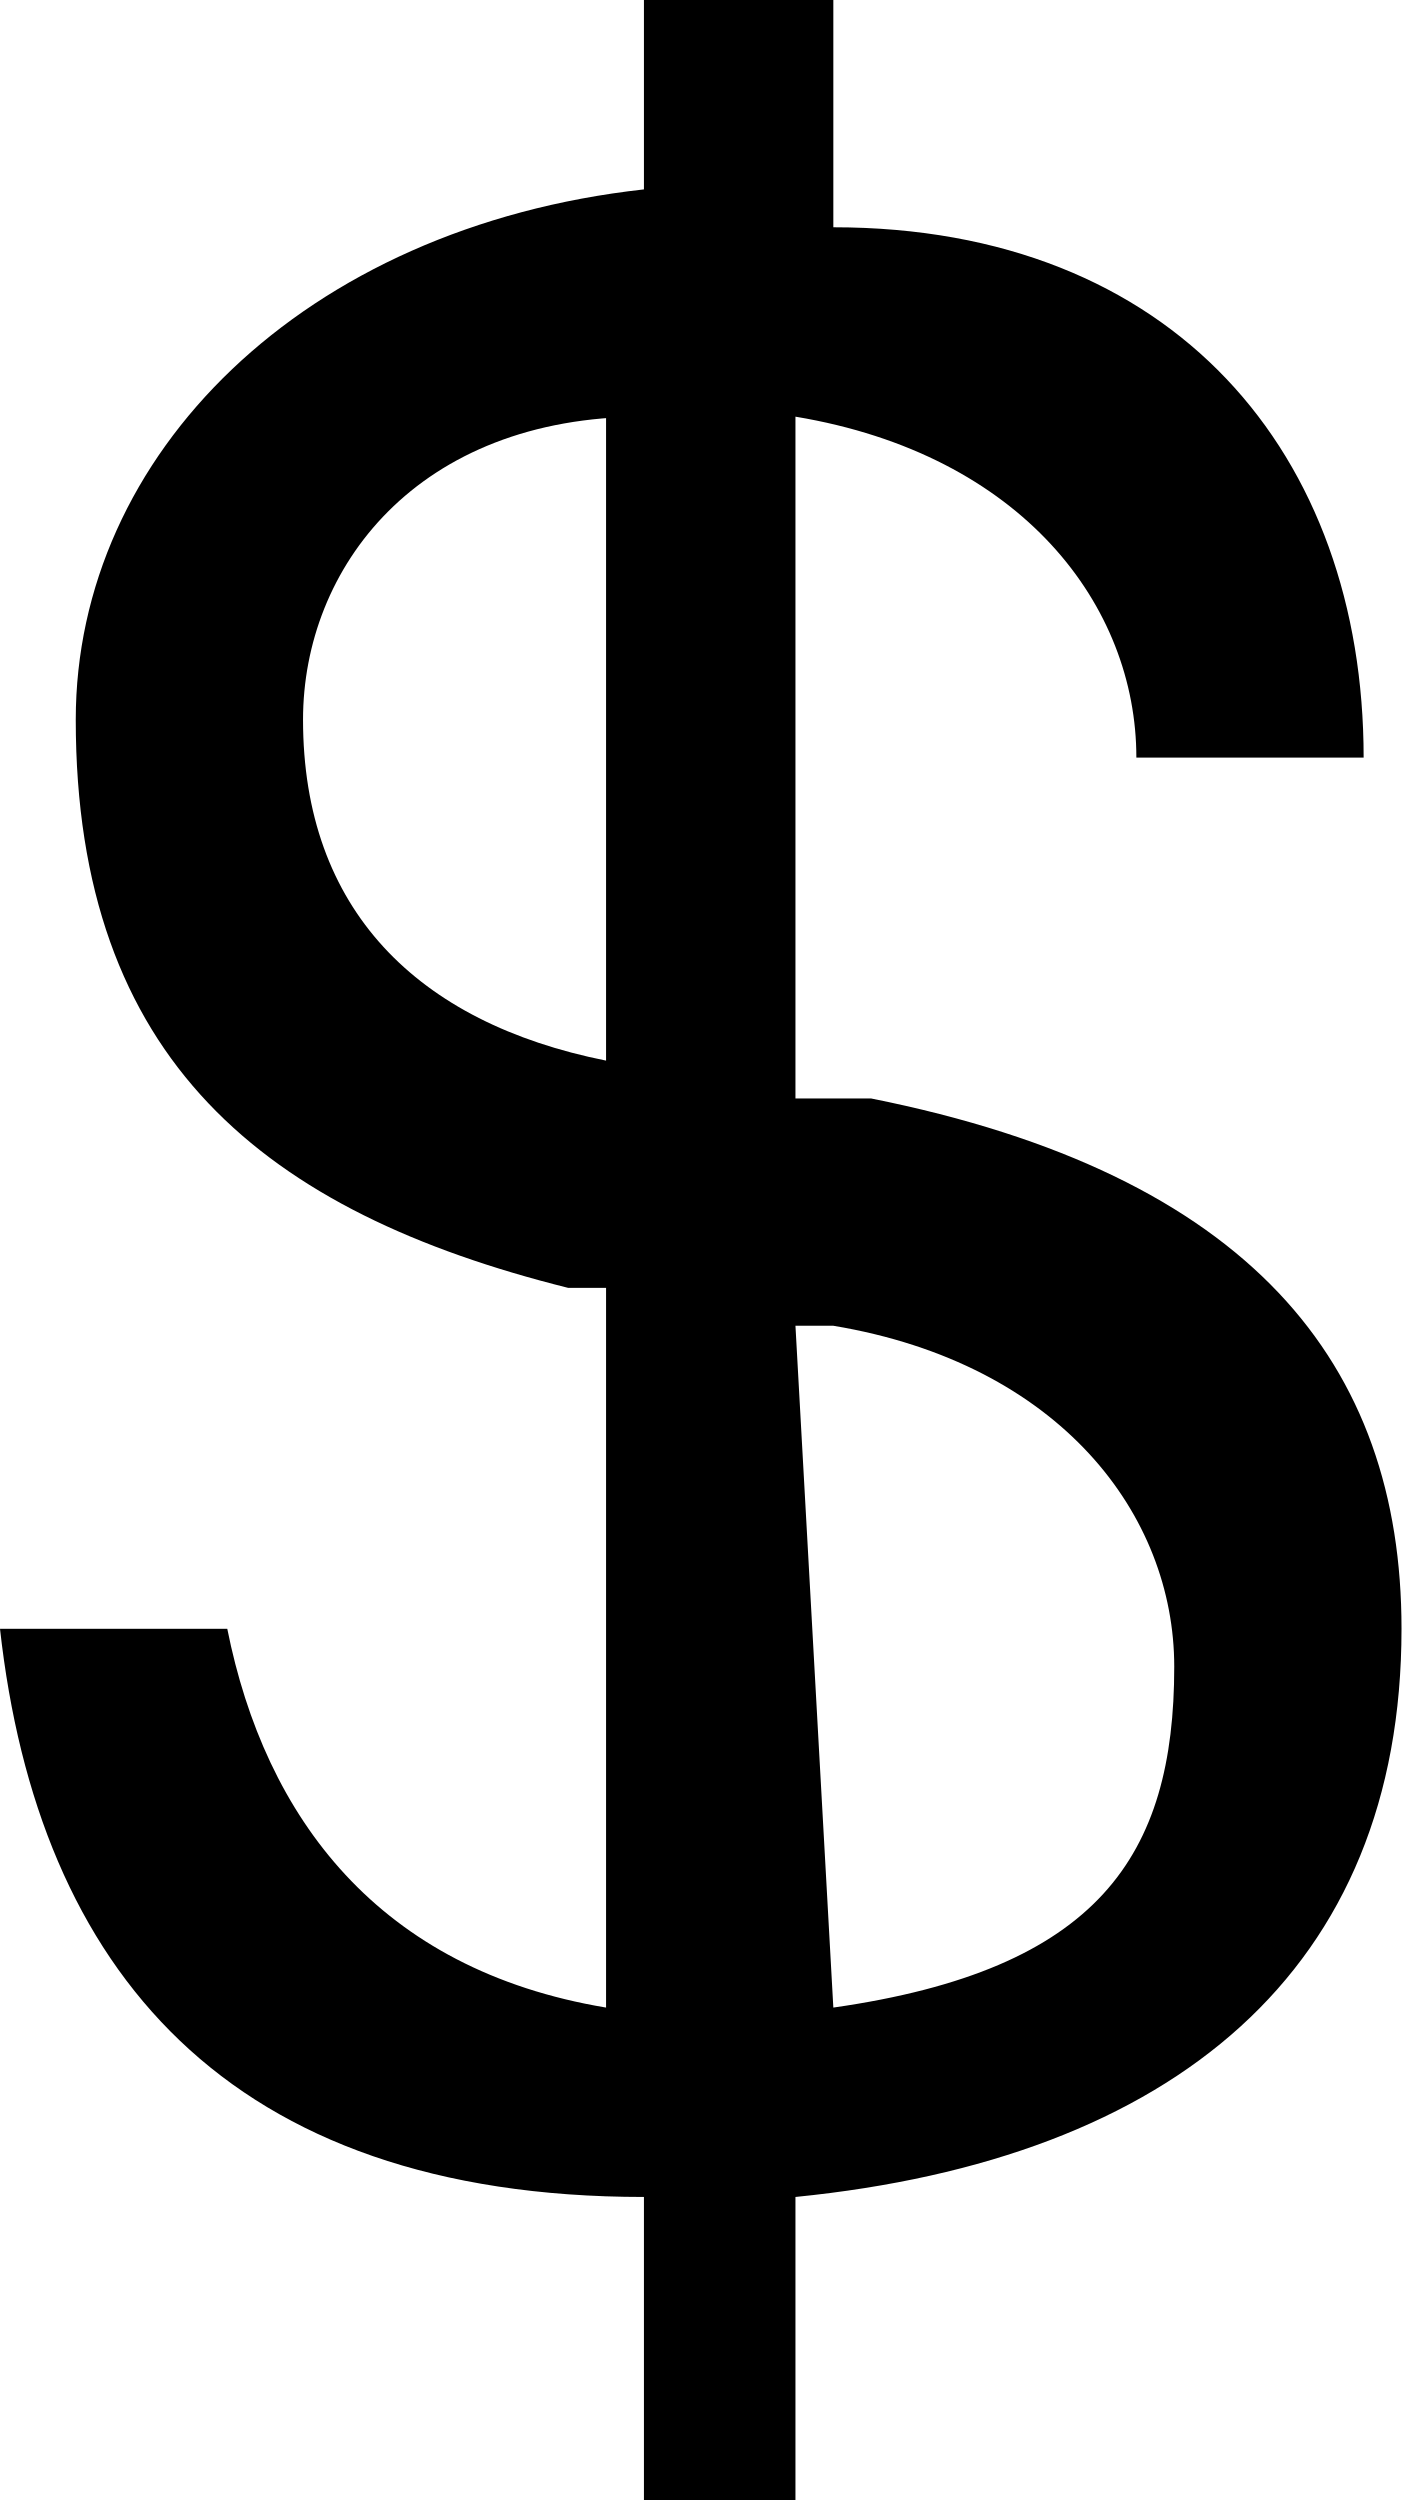
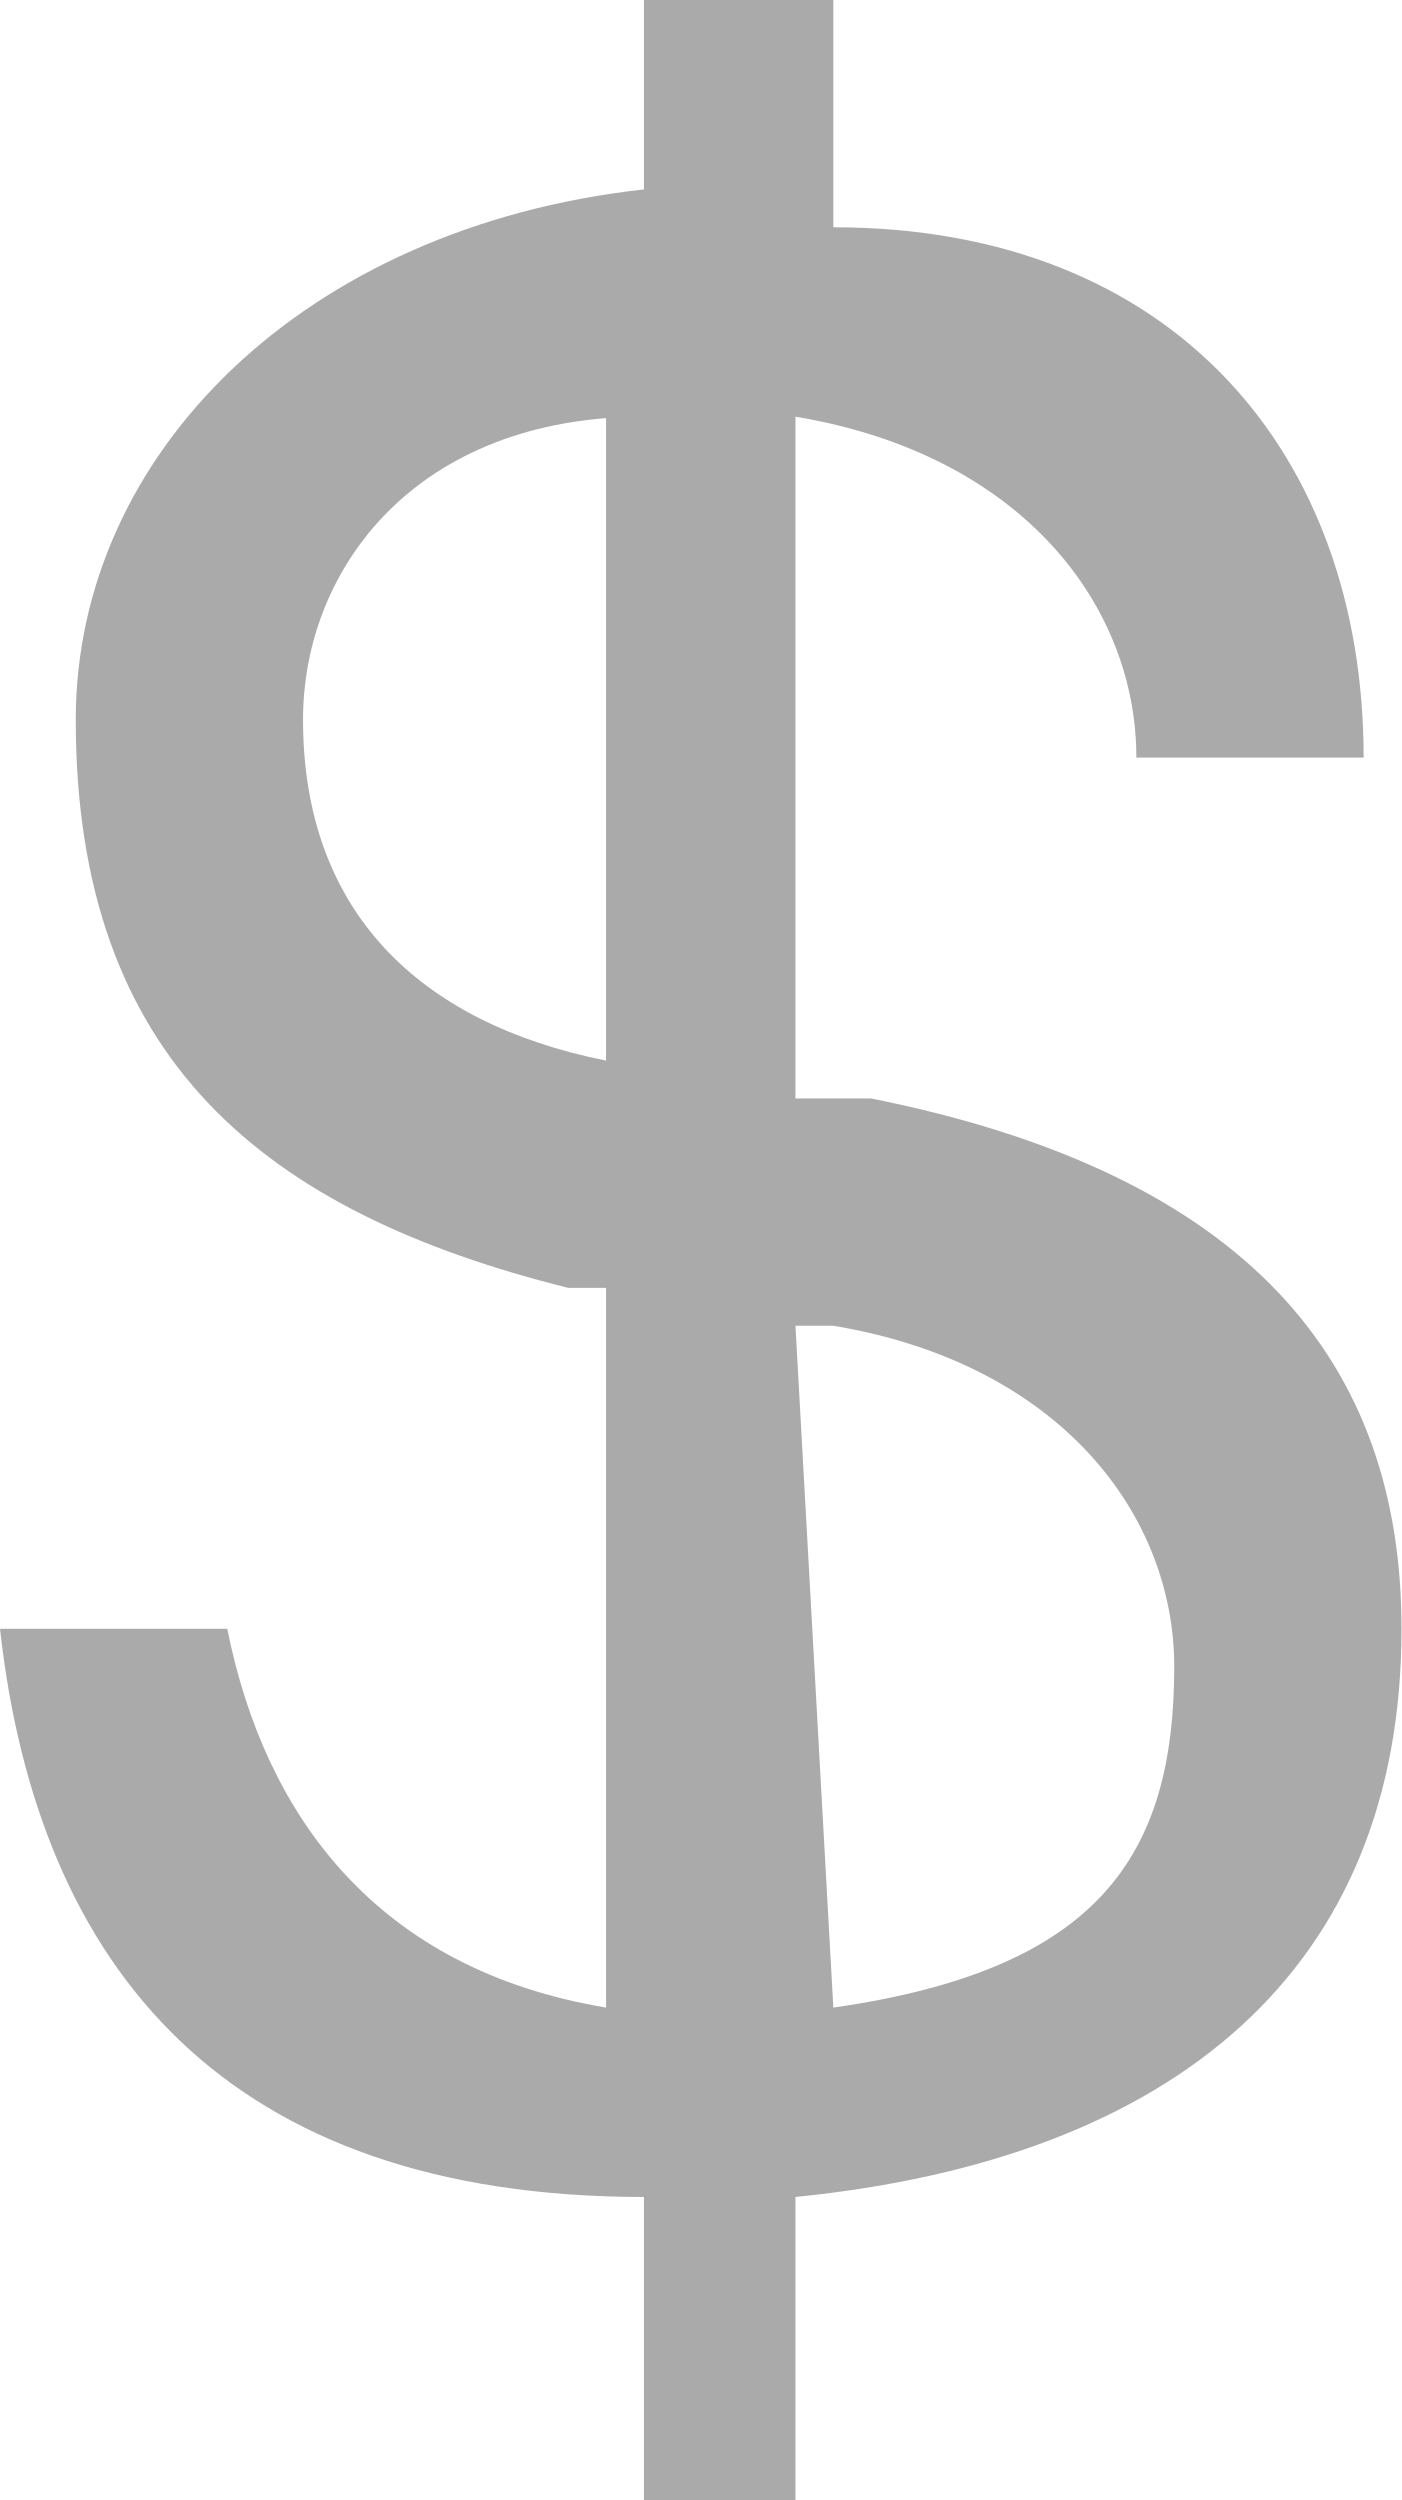
<svg xmlns="http://www.w3.org/2000/svg" version="1.1" x="0px" y="0px" viewBox="0 0 3.7 6.6" xml:space="preserve">
-   <path style="fill: #000;" d="M1.7,6.6V5.8C0.6,5.8,0.1,5.2,0,4.3h0.6c0.1,0.5,0.4,0.9,1,1V3.4l-0.1,0C0.7,3.2,0.2,2.8,0.2,1.9             c0-0.7,0.6-1.3,1.5-1.4V0h0.5v0.6C3.1,0.6,3.6,1.2,3.6,2H3C3,1.6,2.7,1.2,2.1,1.1v1.8l0.2,0c1,0.2,1.4,0.7,1.4,1.4             c0,0.9-0.6,1.4-1.6,1.5v0.8H1.7z M1.7,1.1C1.1,1.1,0.8,1.5,0.8,1.9c0,0.5,0.3,0.8,0.8,0.9l0,0V1.1z M2.2,5.3             c0.7-0.1,0.9-0.4,0.9-0.9c0-0.4-0.3-0.8-0.9-0.9l-0.1,0L2.2,5.3L2.2,5.3z" />
+   <path style="fill: #aaa;" d="M1.7,6.6V5.8C0.6,5.8,0.1,5.2,0,4.3h0.6c0.1,0.5,0.4,0.9,1,1V3.4l-0.1,0C0.7,3.2,0.2,2.8,0.2,1.9             c0-0.7,0.6-1.3,1.5-1.4V0h0.5v0.6C3.1,0.6,3.6,1.2,3.6,2H3C3,1.6,2.7,1.2,2.1,1.1v1.8l0.2,0c1,0.2,1.4,0.7,1.4,1.4             c0,0.9-0.6,1.4-1.6,1.5v0.8H1.7z M1.7,1.1C1.1,1.1,0.8,1.5,0.8,1.9c0,0.5,0.3,0.8,0.8,0.9l0,0V1.1z M2.2,5.3             c0.7-0.1,0.9-0.4,0.9-0.9c0-0.4-0.3-0.8-0.9-0.9l-0.1,0L2.2,5.3L2.2,5.3z" />
</svg>
